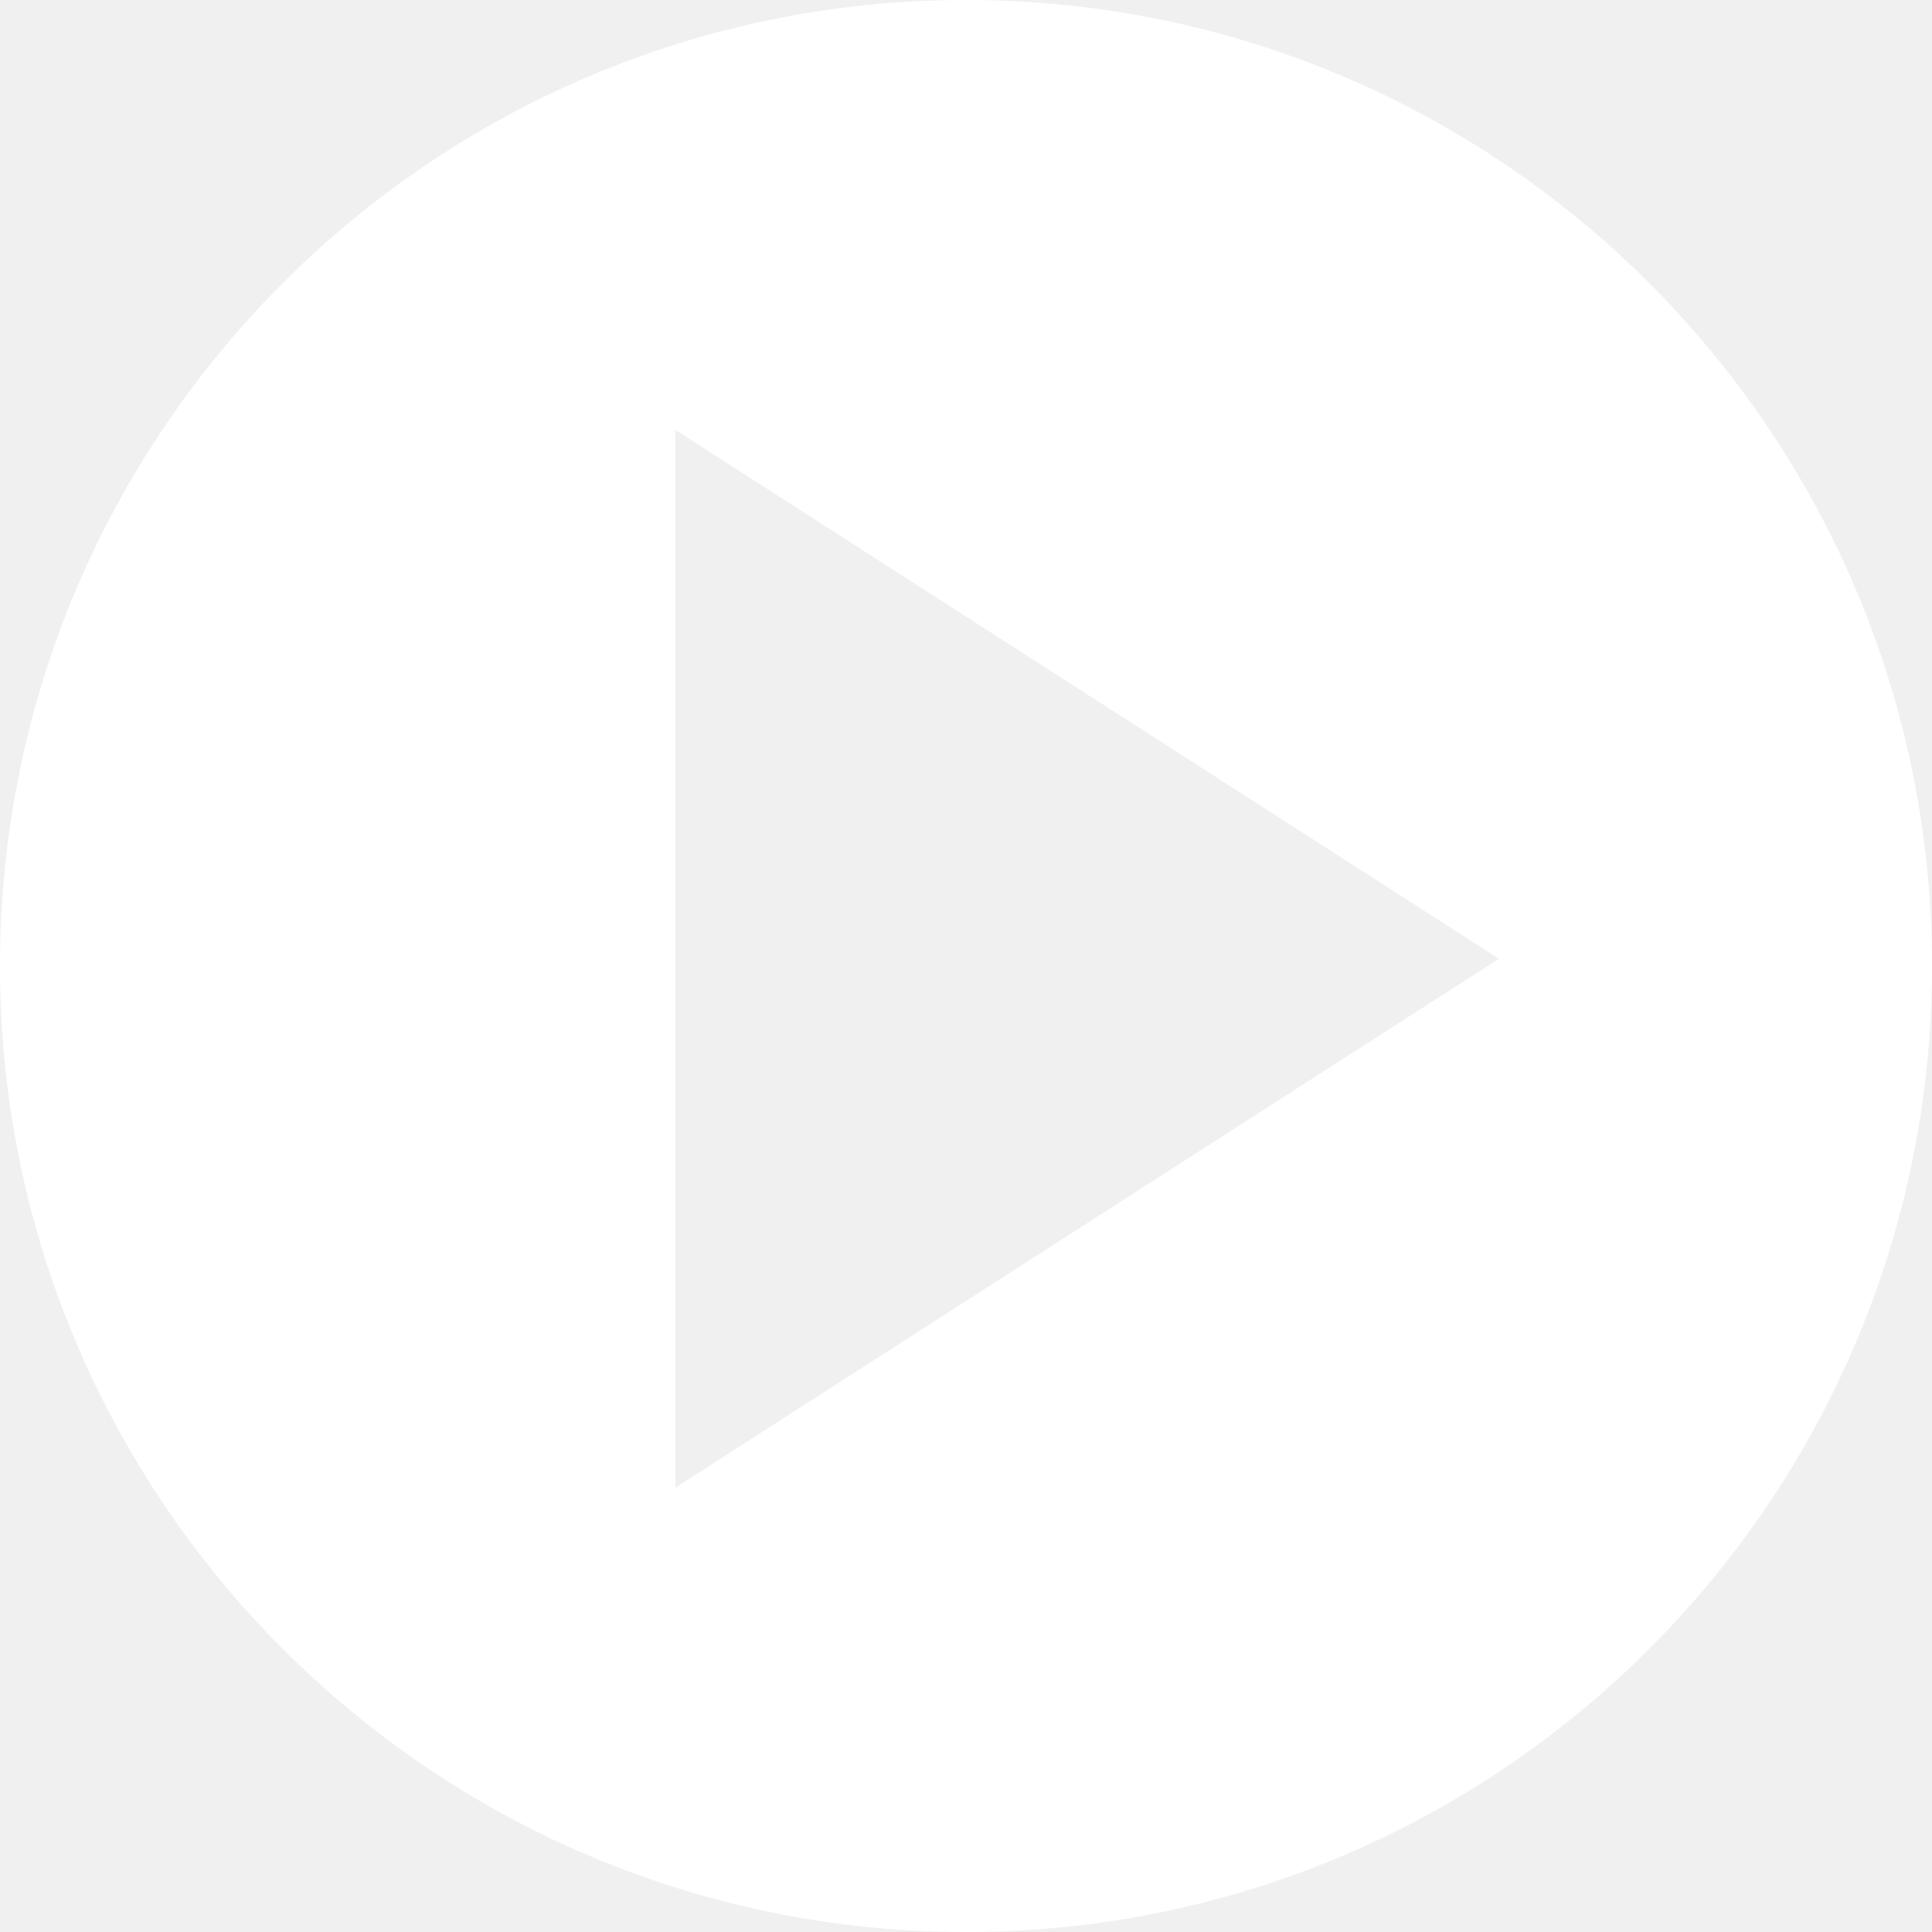
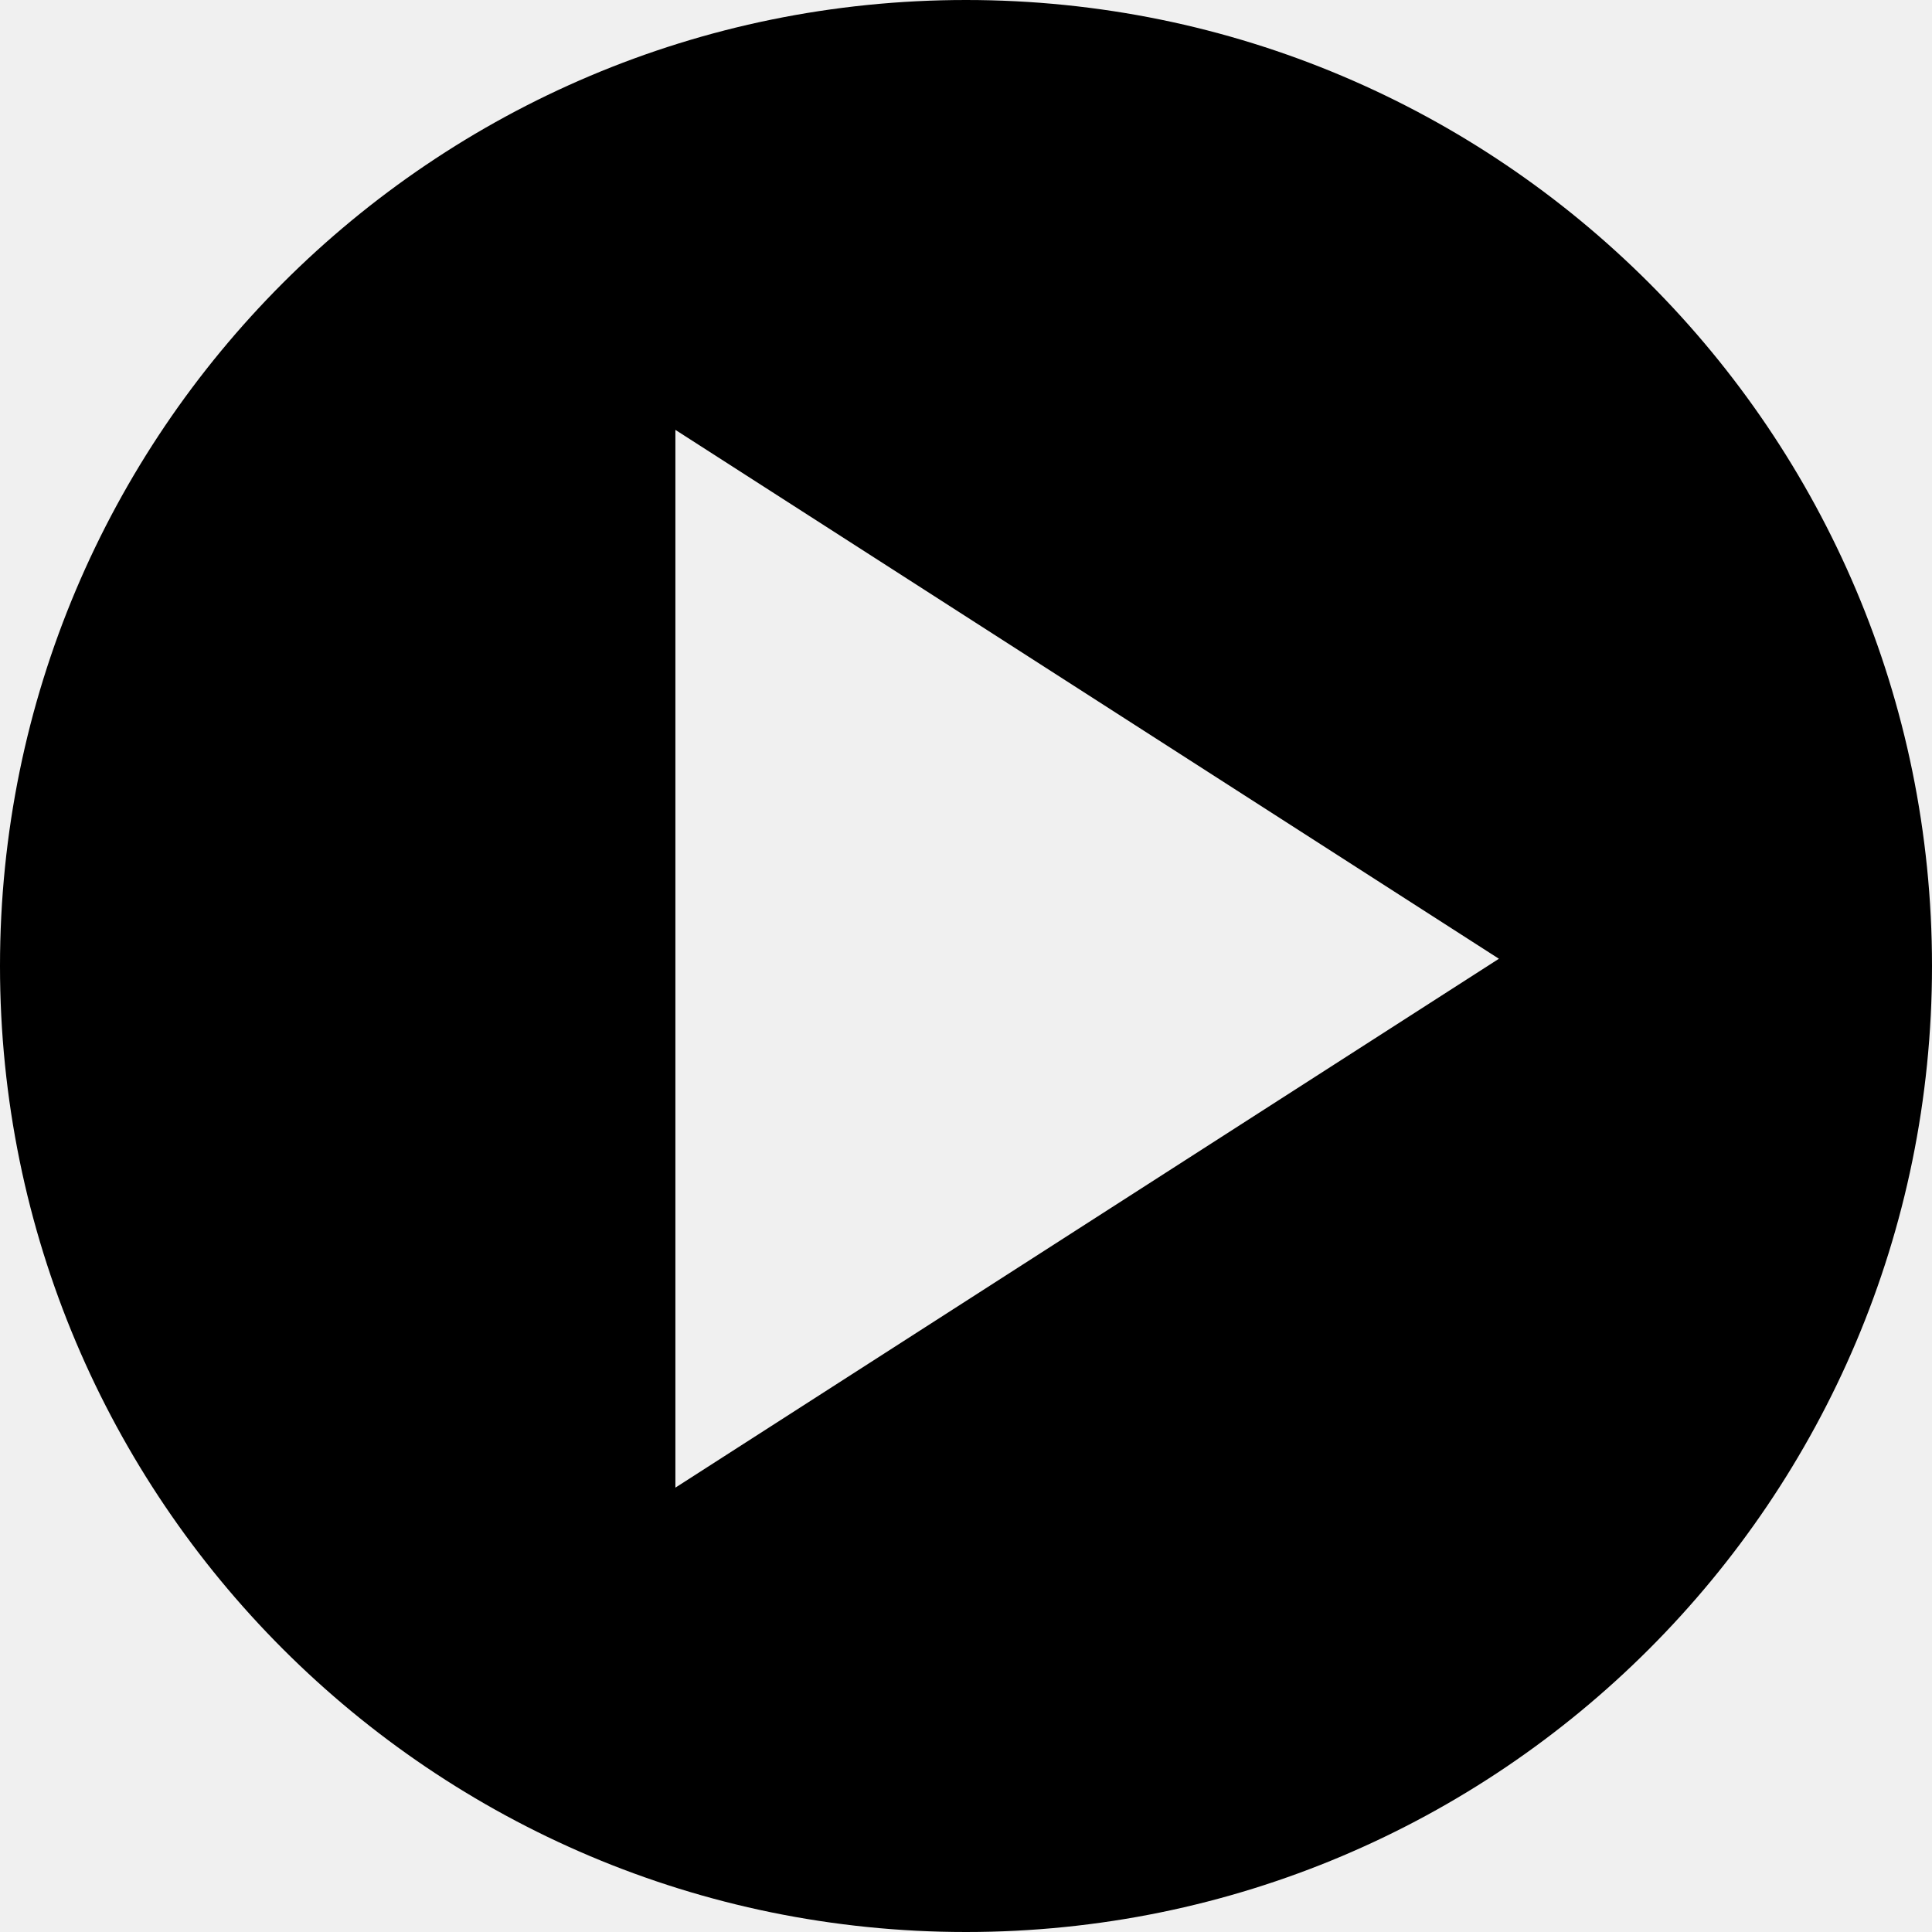
<svg xmlns="http://www.w3.org/2000/svg" id="Layer_1" data-name="Layer 1" viewBox="0 0 24 24">
-   <defs>
-     <style>.cls-1{fill:#fff;}</style>
-   </defs>
  <path class="cls-1" d="M12,0A12,12,0,1,0,24,12,12,12,0,0,0,12,0ZM8.39,18.48V5.34l10.23,6.57Z" />
</svg>
